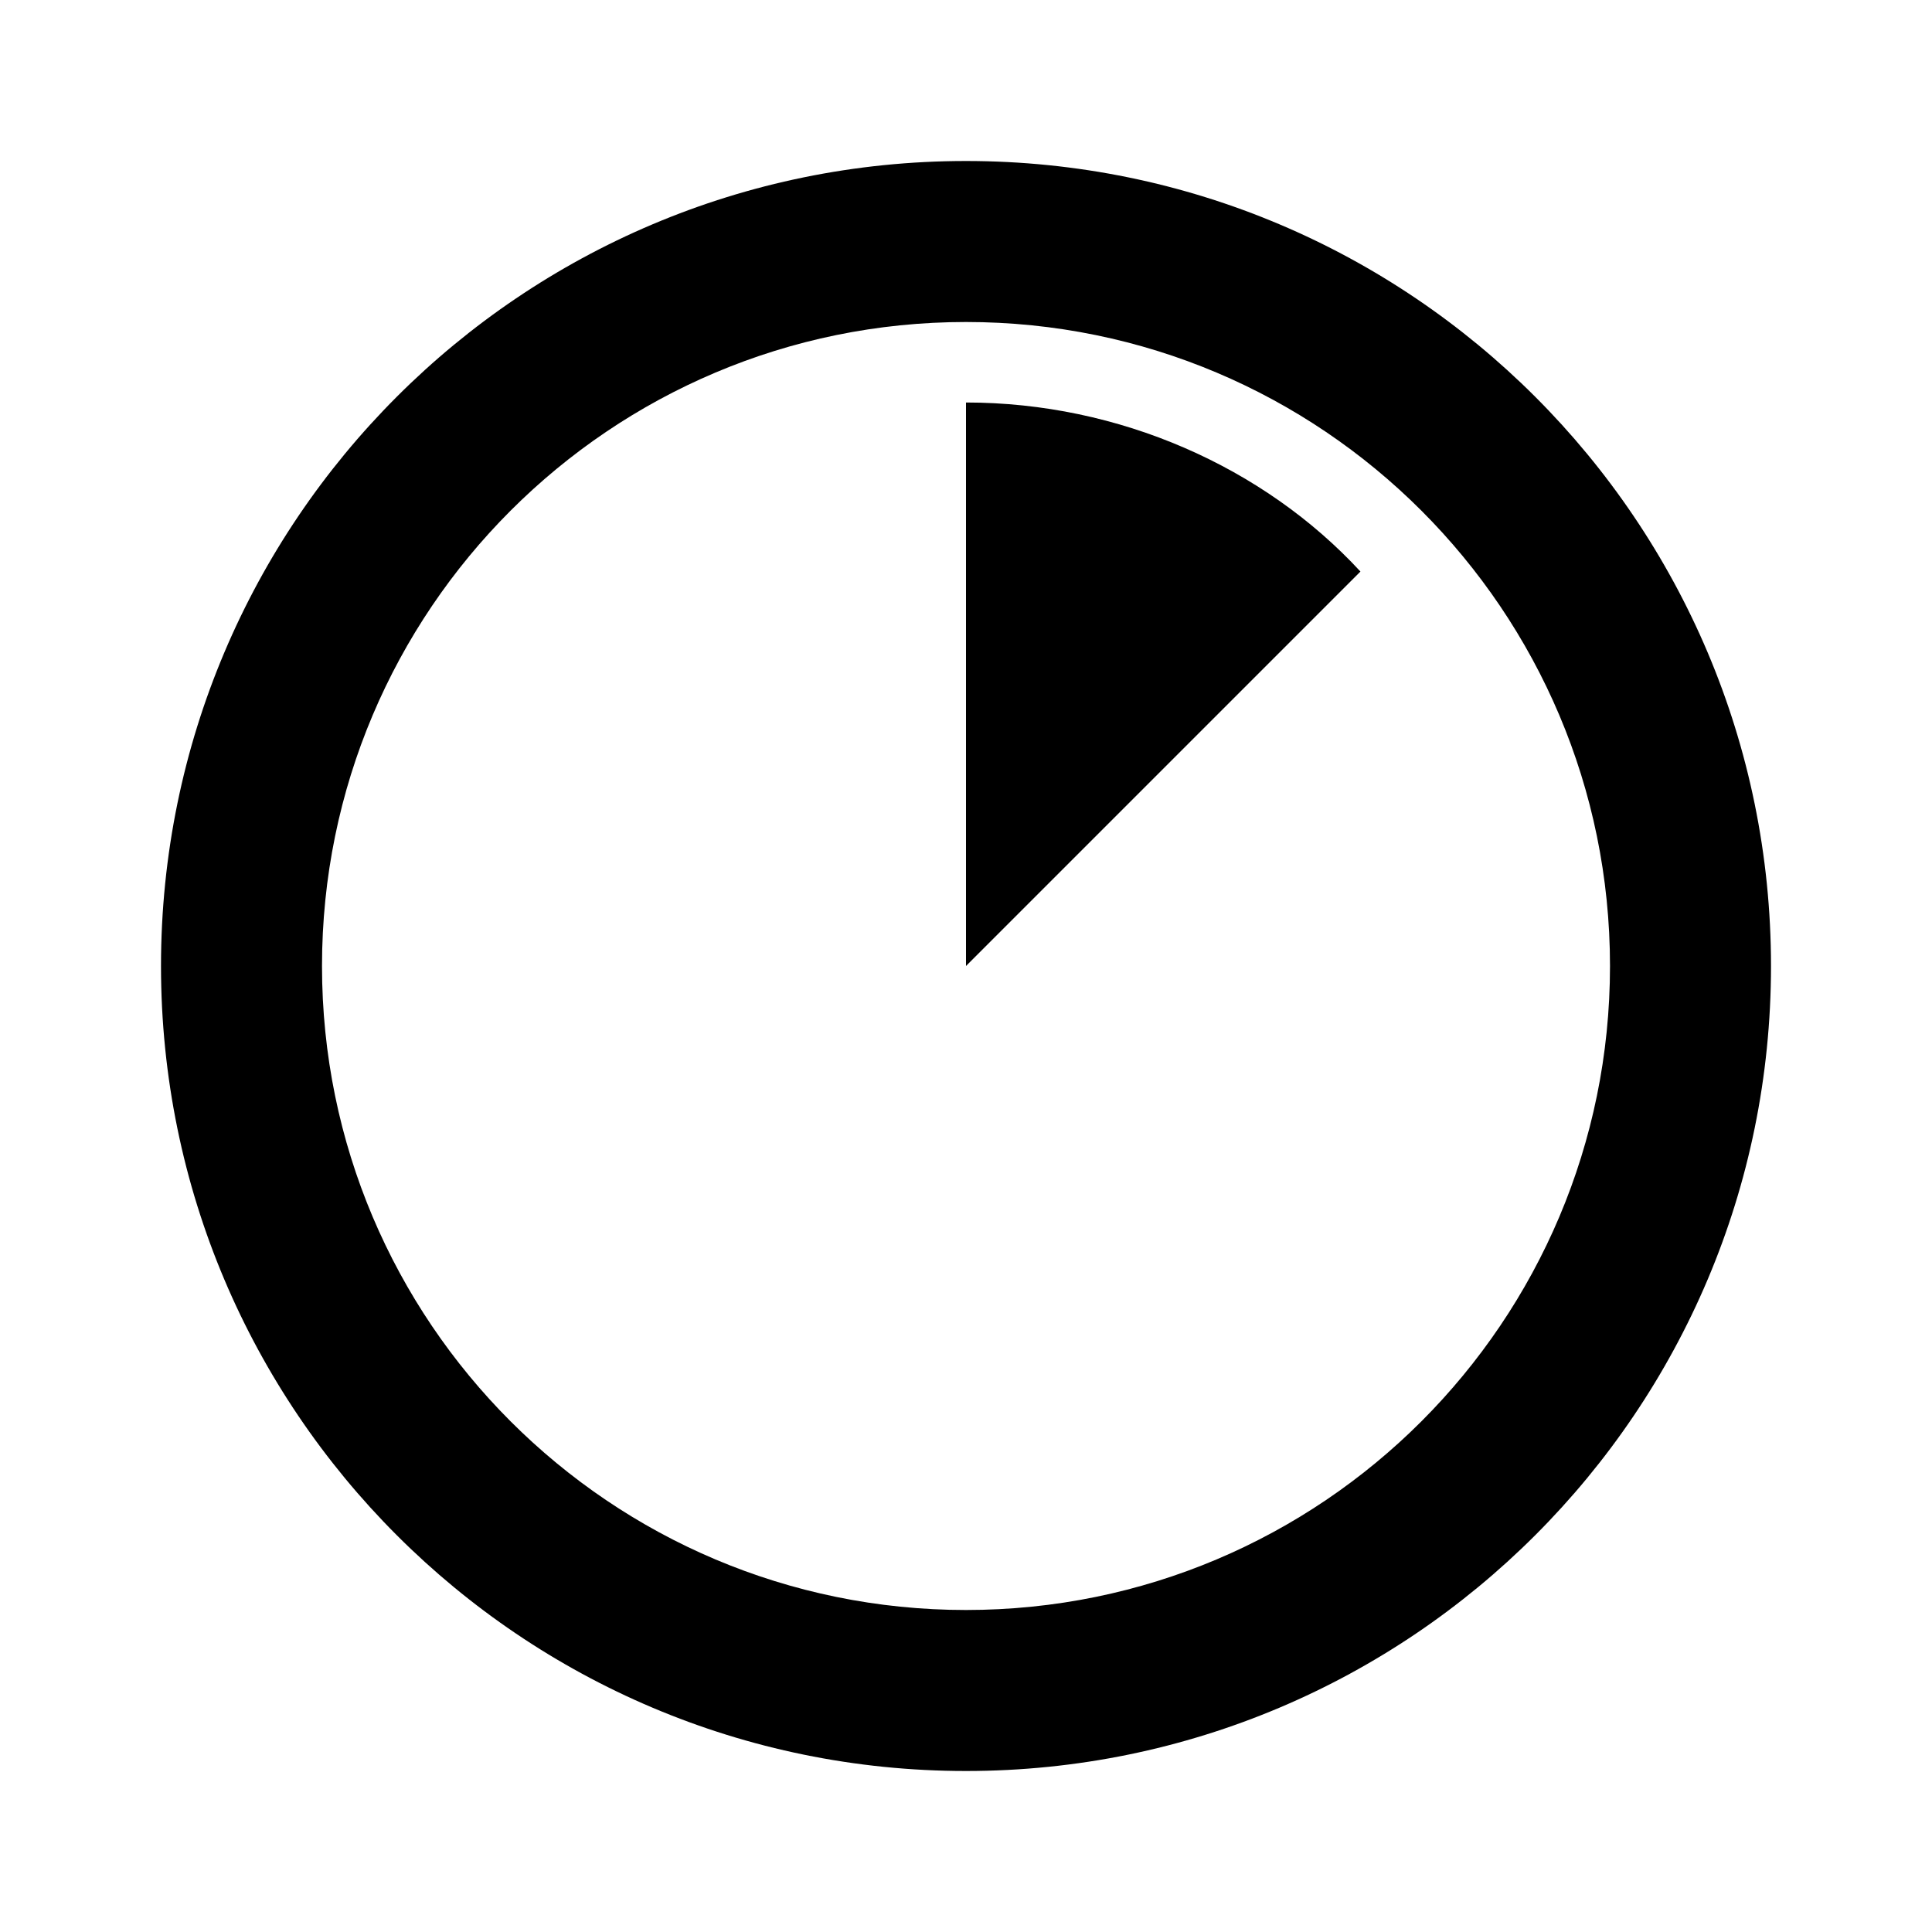
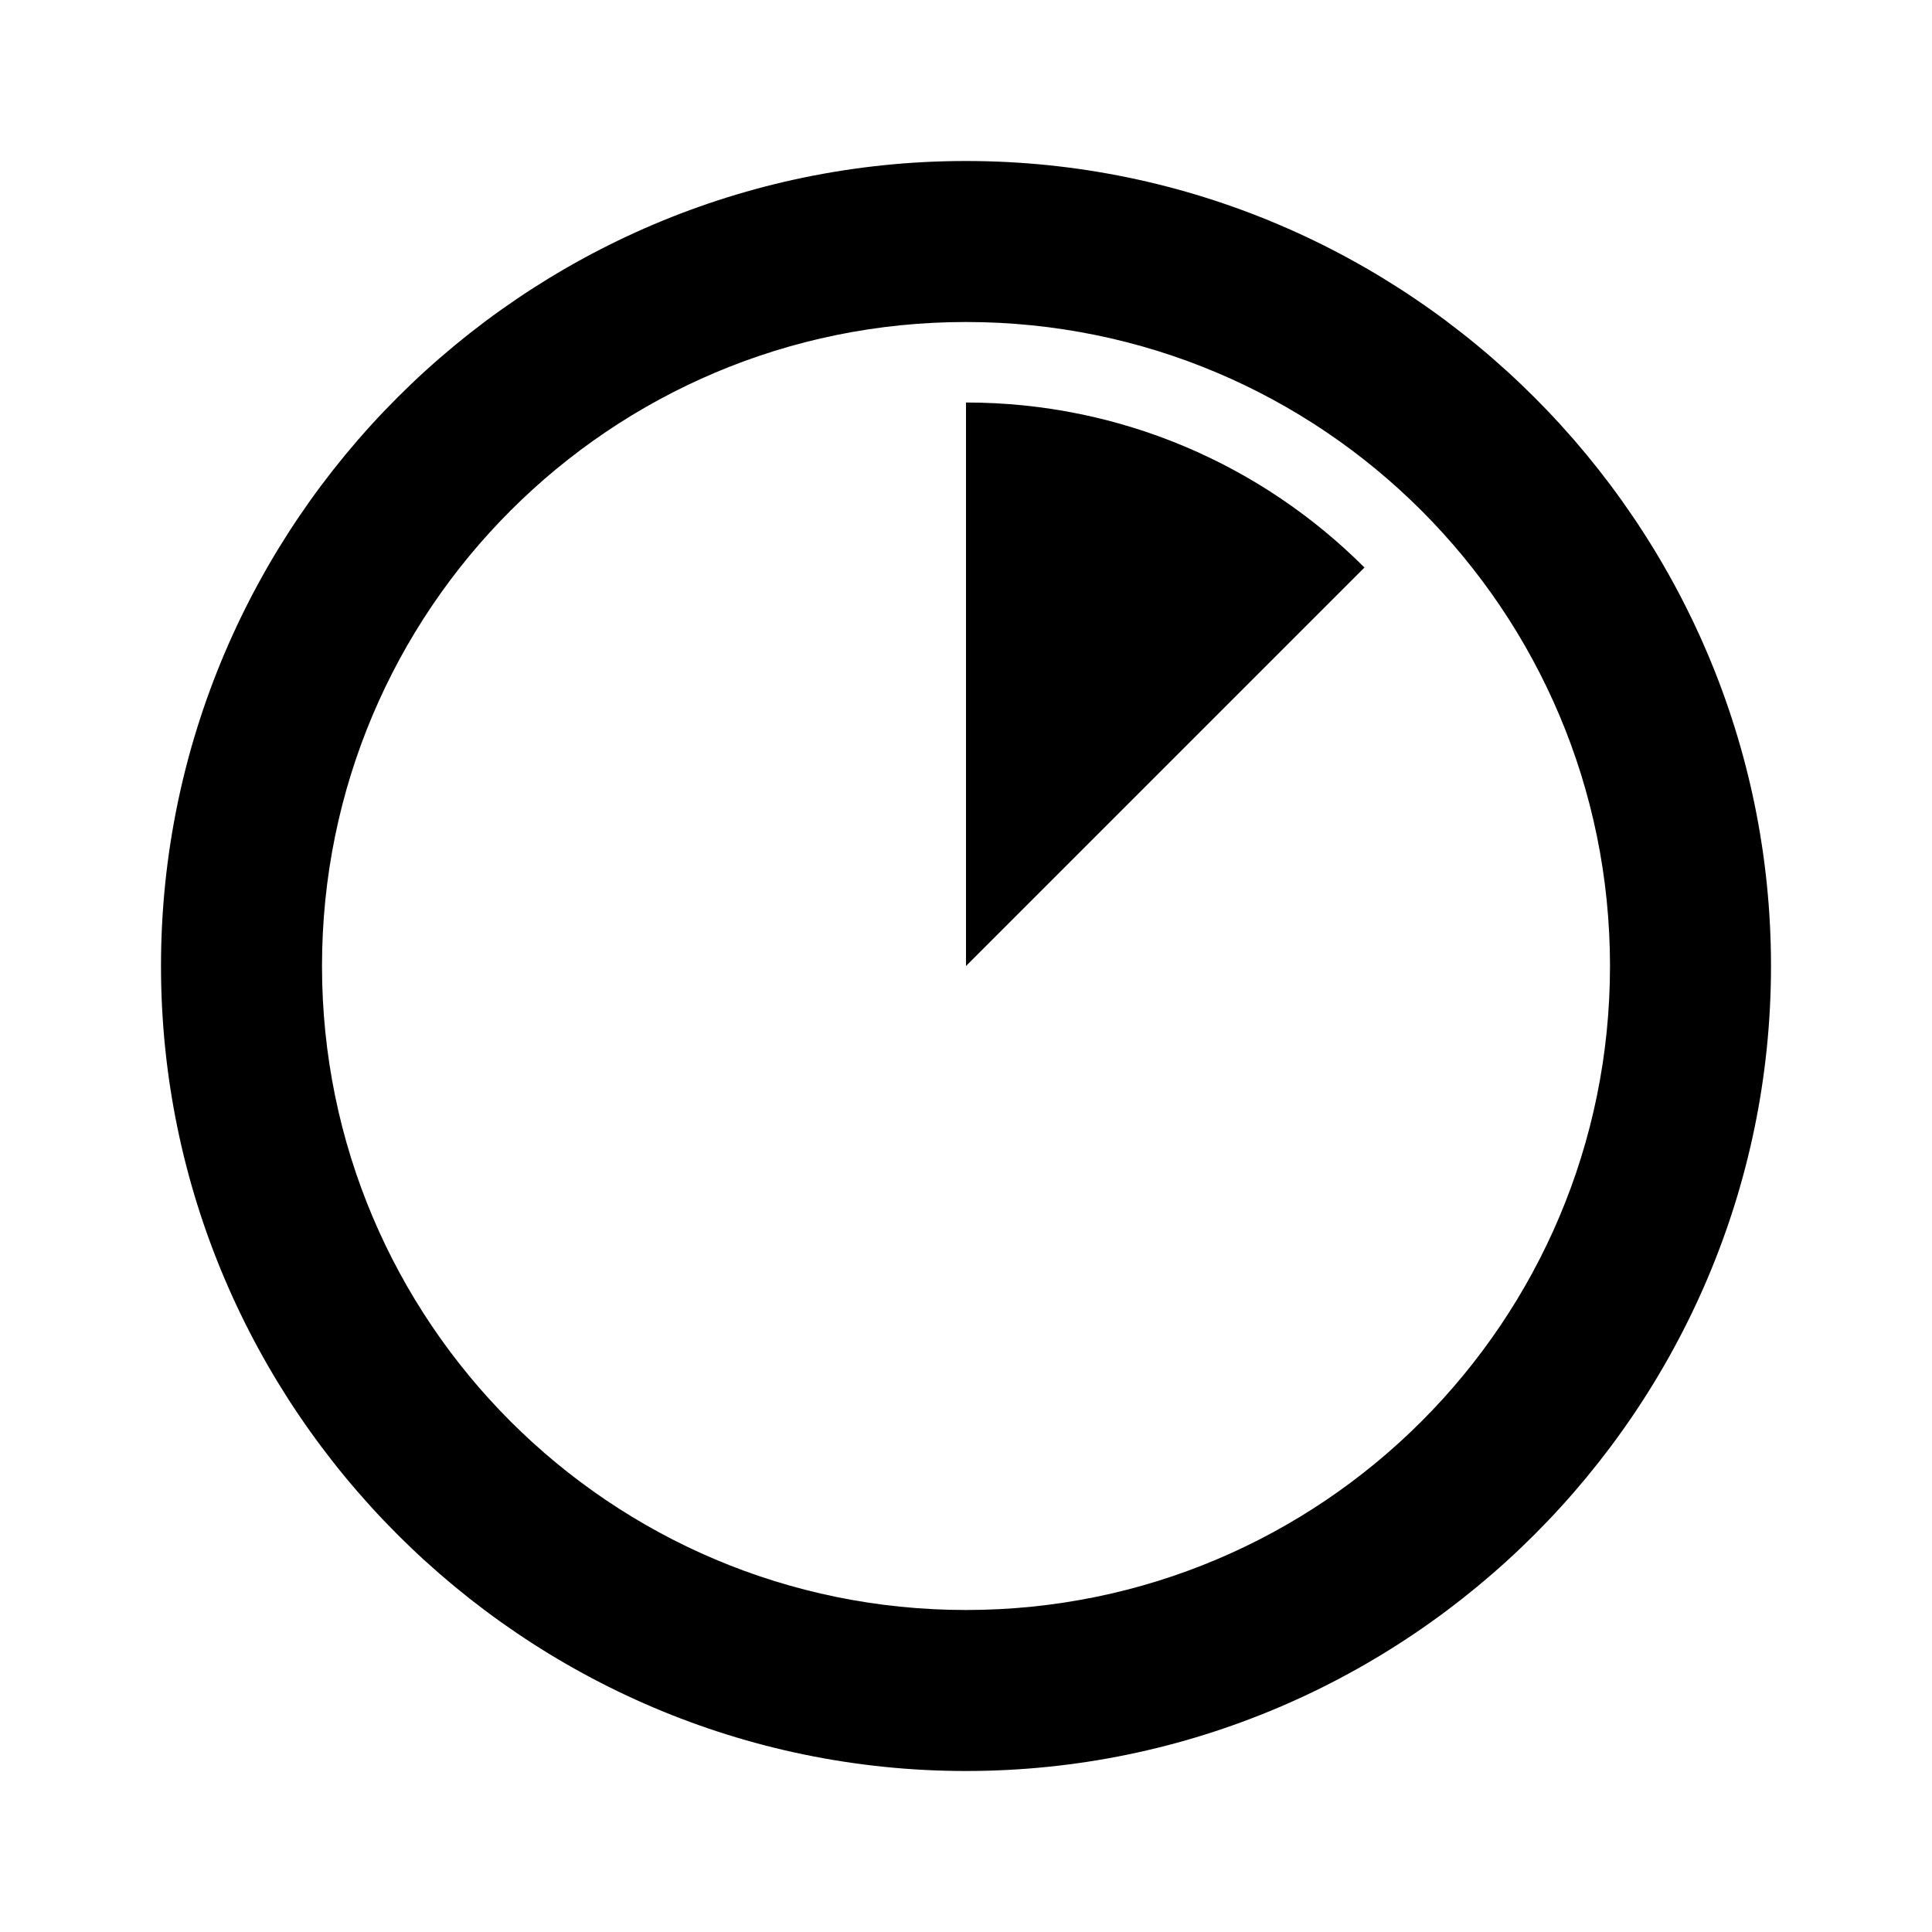
<svg xmlns="http://www.w3.org/2000/svg" version="1.1" id="mdi-circle-slice-1" width="24" height="24" viewBox="0 0 24 24">
-   <path d="M12,2A10,10 0 0,1 22,12A10,10 0 0,1 12,22A10,10 0 0,1 2,12A10,10 0 0,1 12,2M12,4A8,8 0 0,0 4,12A8,8 0 0,0 12,20A8,8 0 0,0 20,12A8,8 0 0,0 12,4M16.9,7.1L12,12V5C13.9,5 15.7,5.8 16.9,7.1Z" />
+   <path d="M12 2C17.5 2 22 6.5 22 12C22 17.5 17.5 22 12 22C6.5 22 2 17.5 2 12C2 6.5 6.5 2 12 2M12 4C7.58 4 4 7.58 4 12C4 16.42 7.58 20 12 20C16.42 20 20 16.42 20 12C20 7.58 16.42 4 12 4M12 5C13.93 5 15.68 5.78 16.95 7.05L12 12V5Z" />
</svg>
